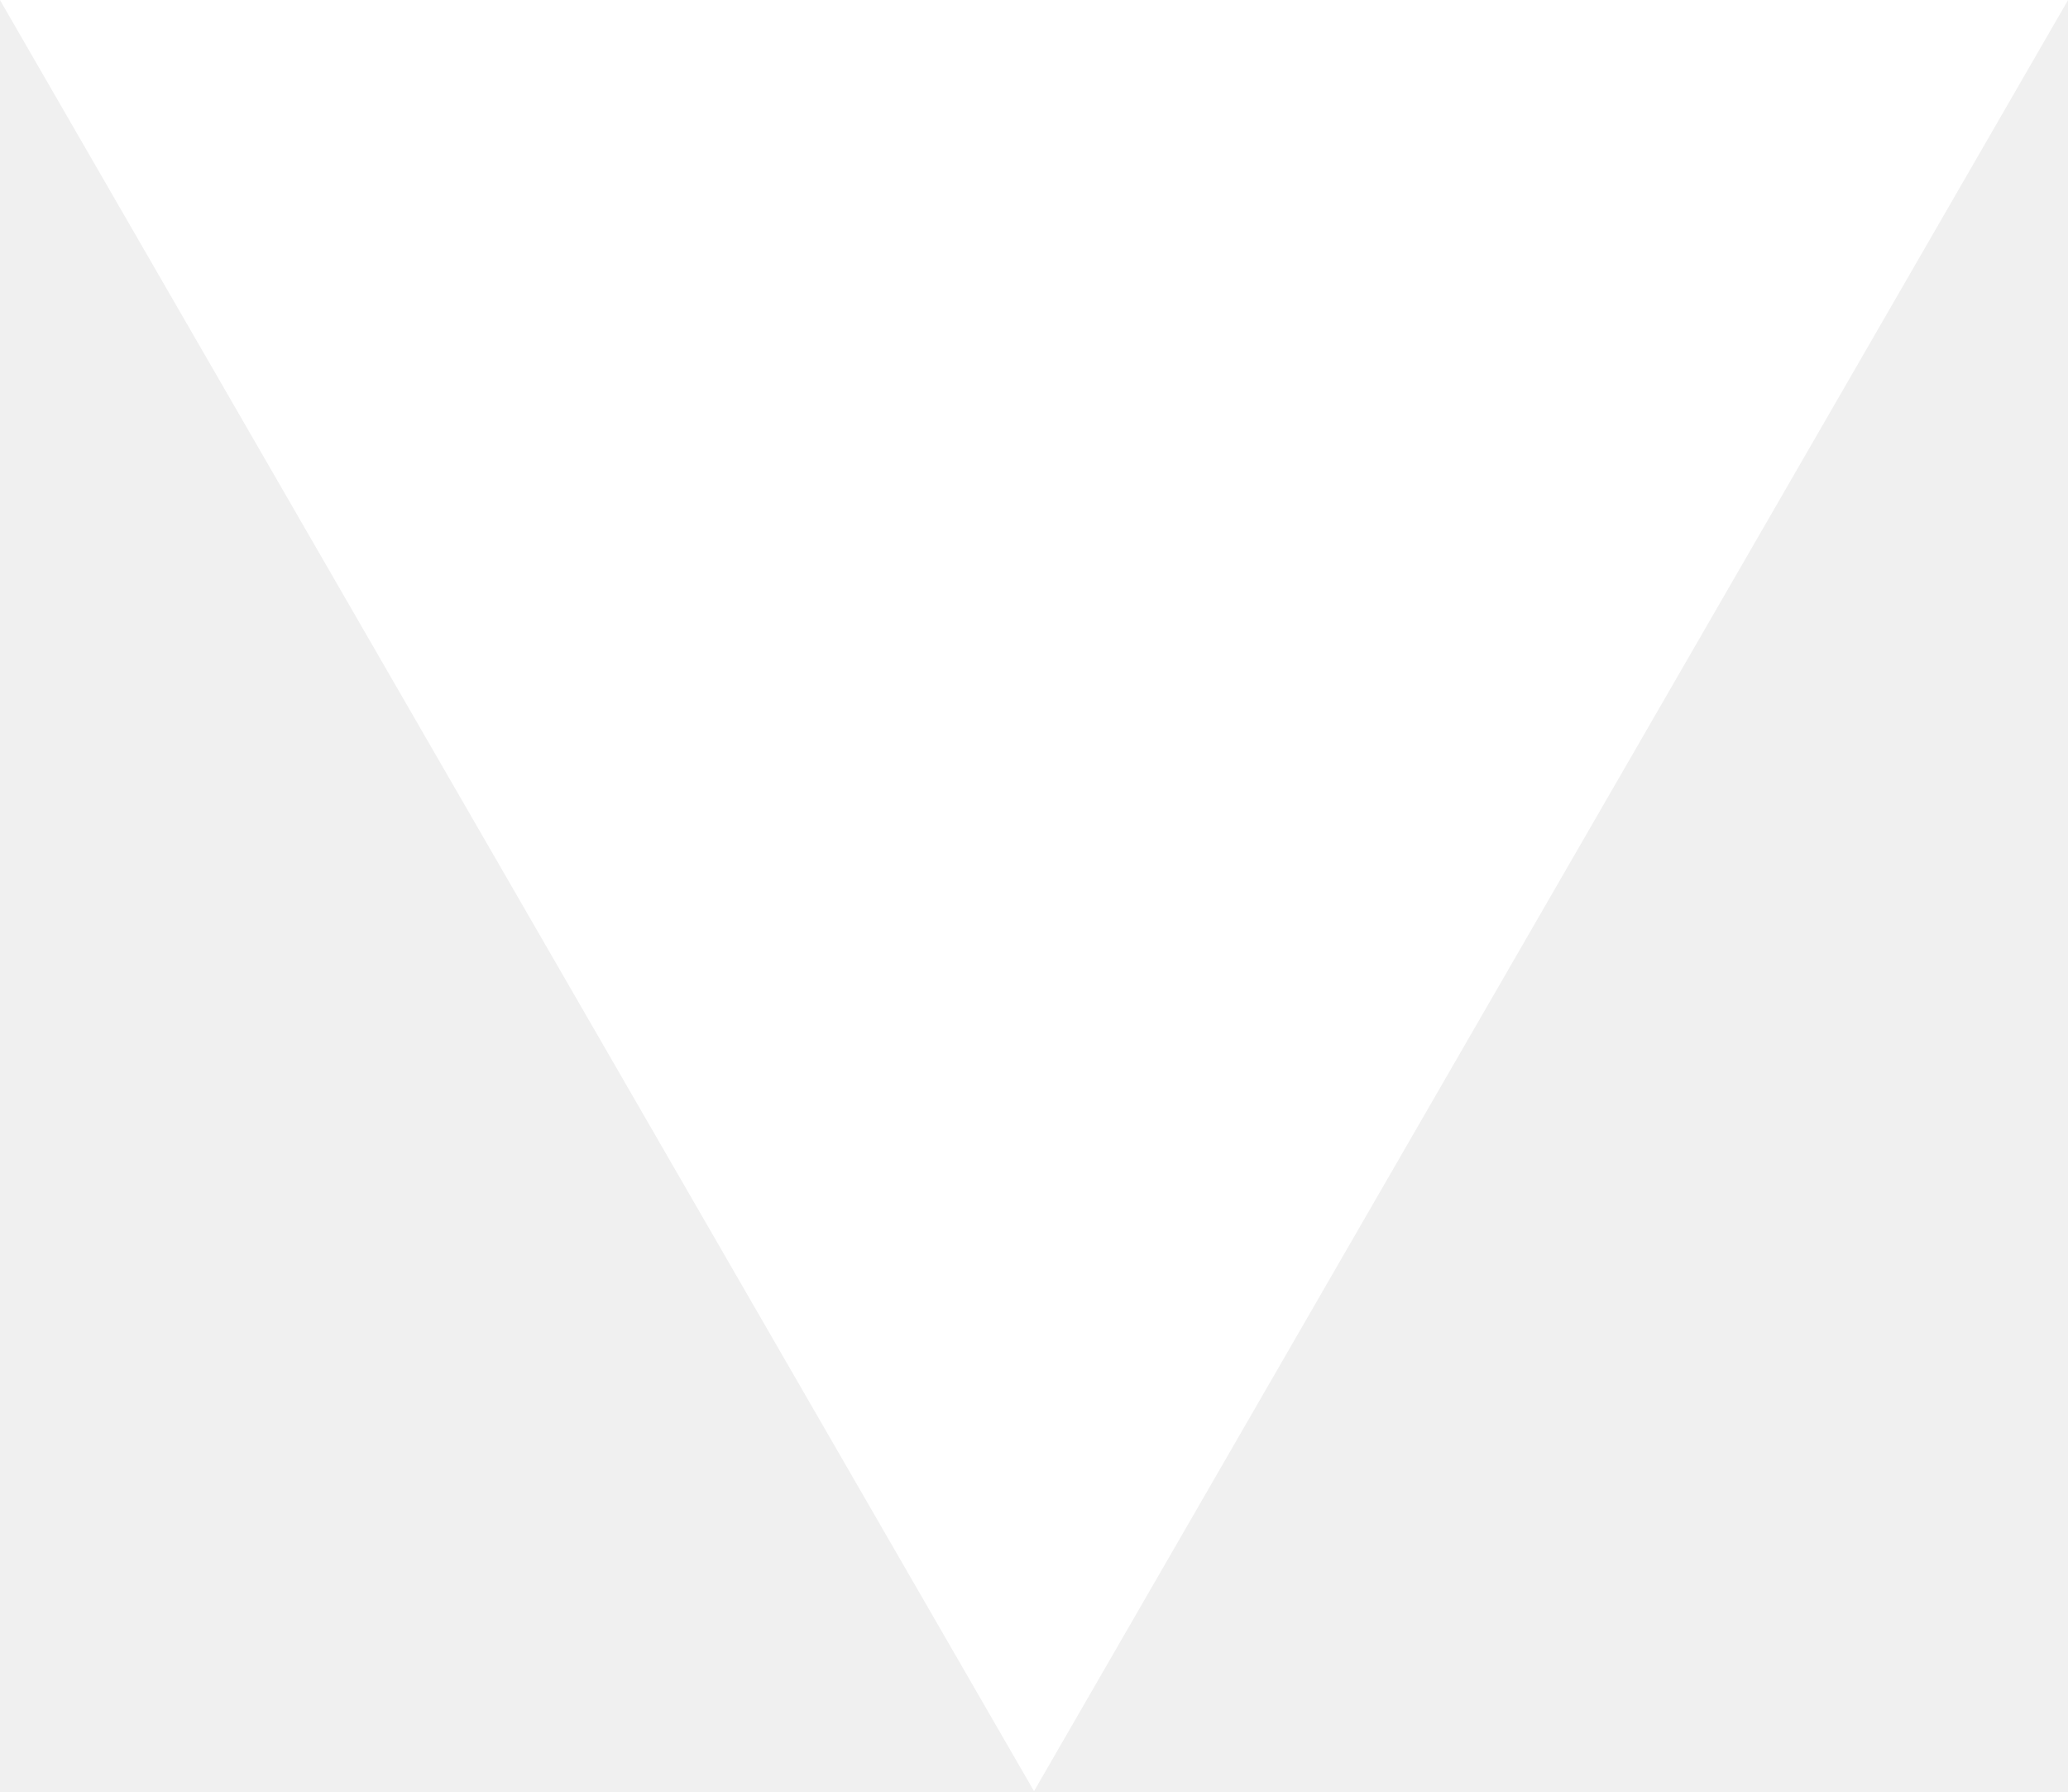
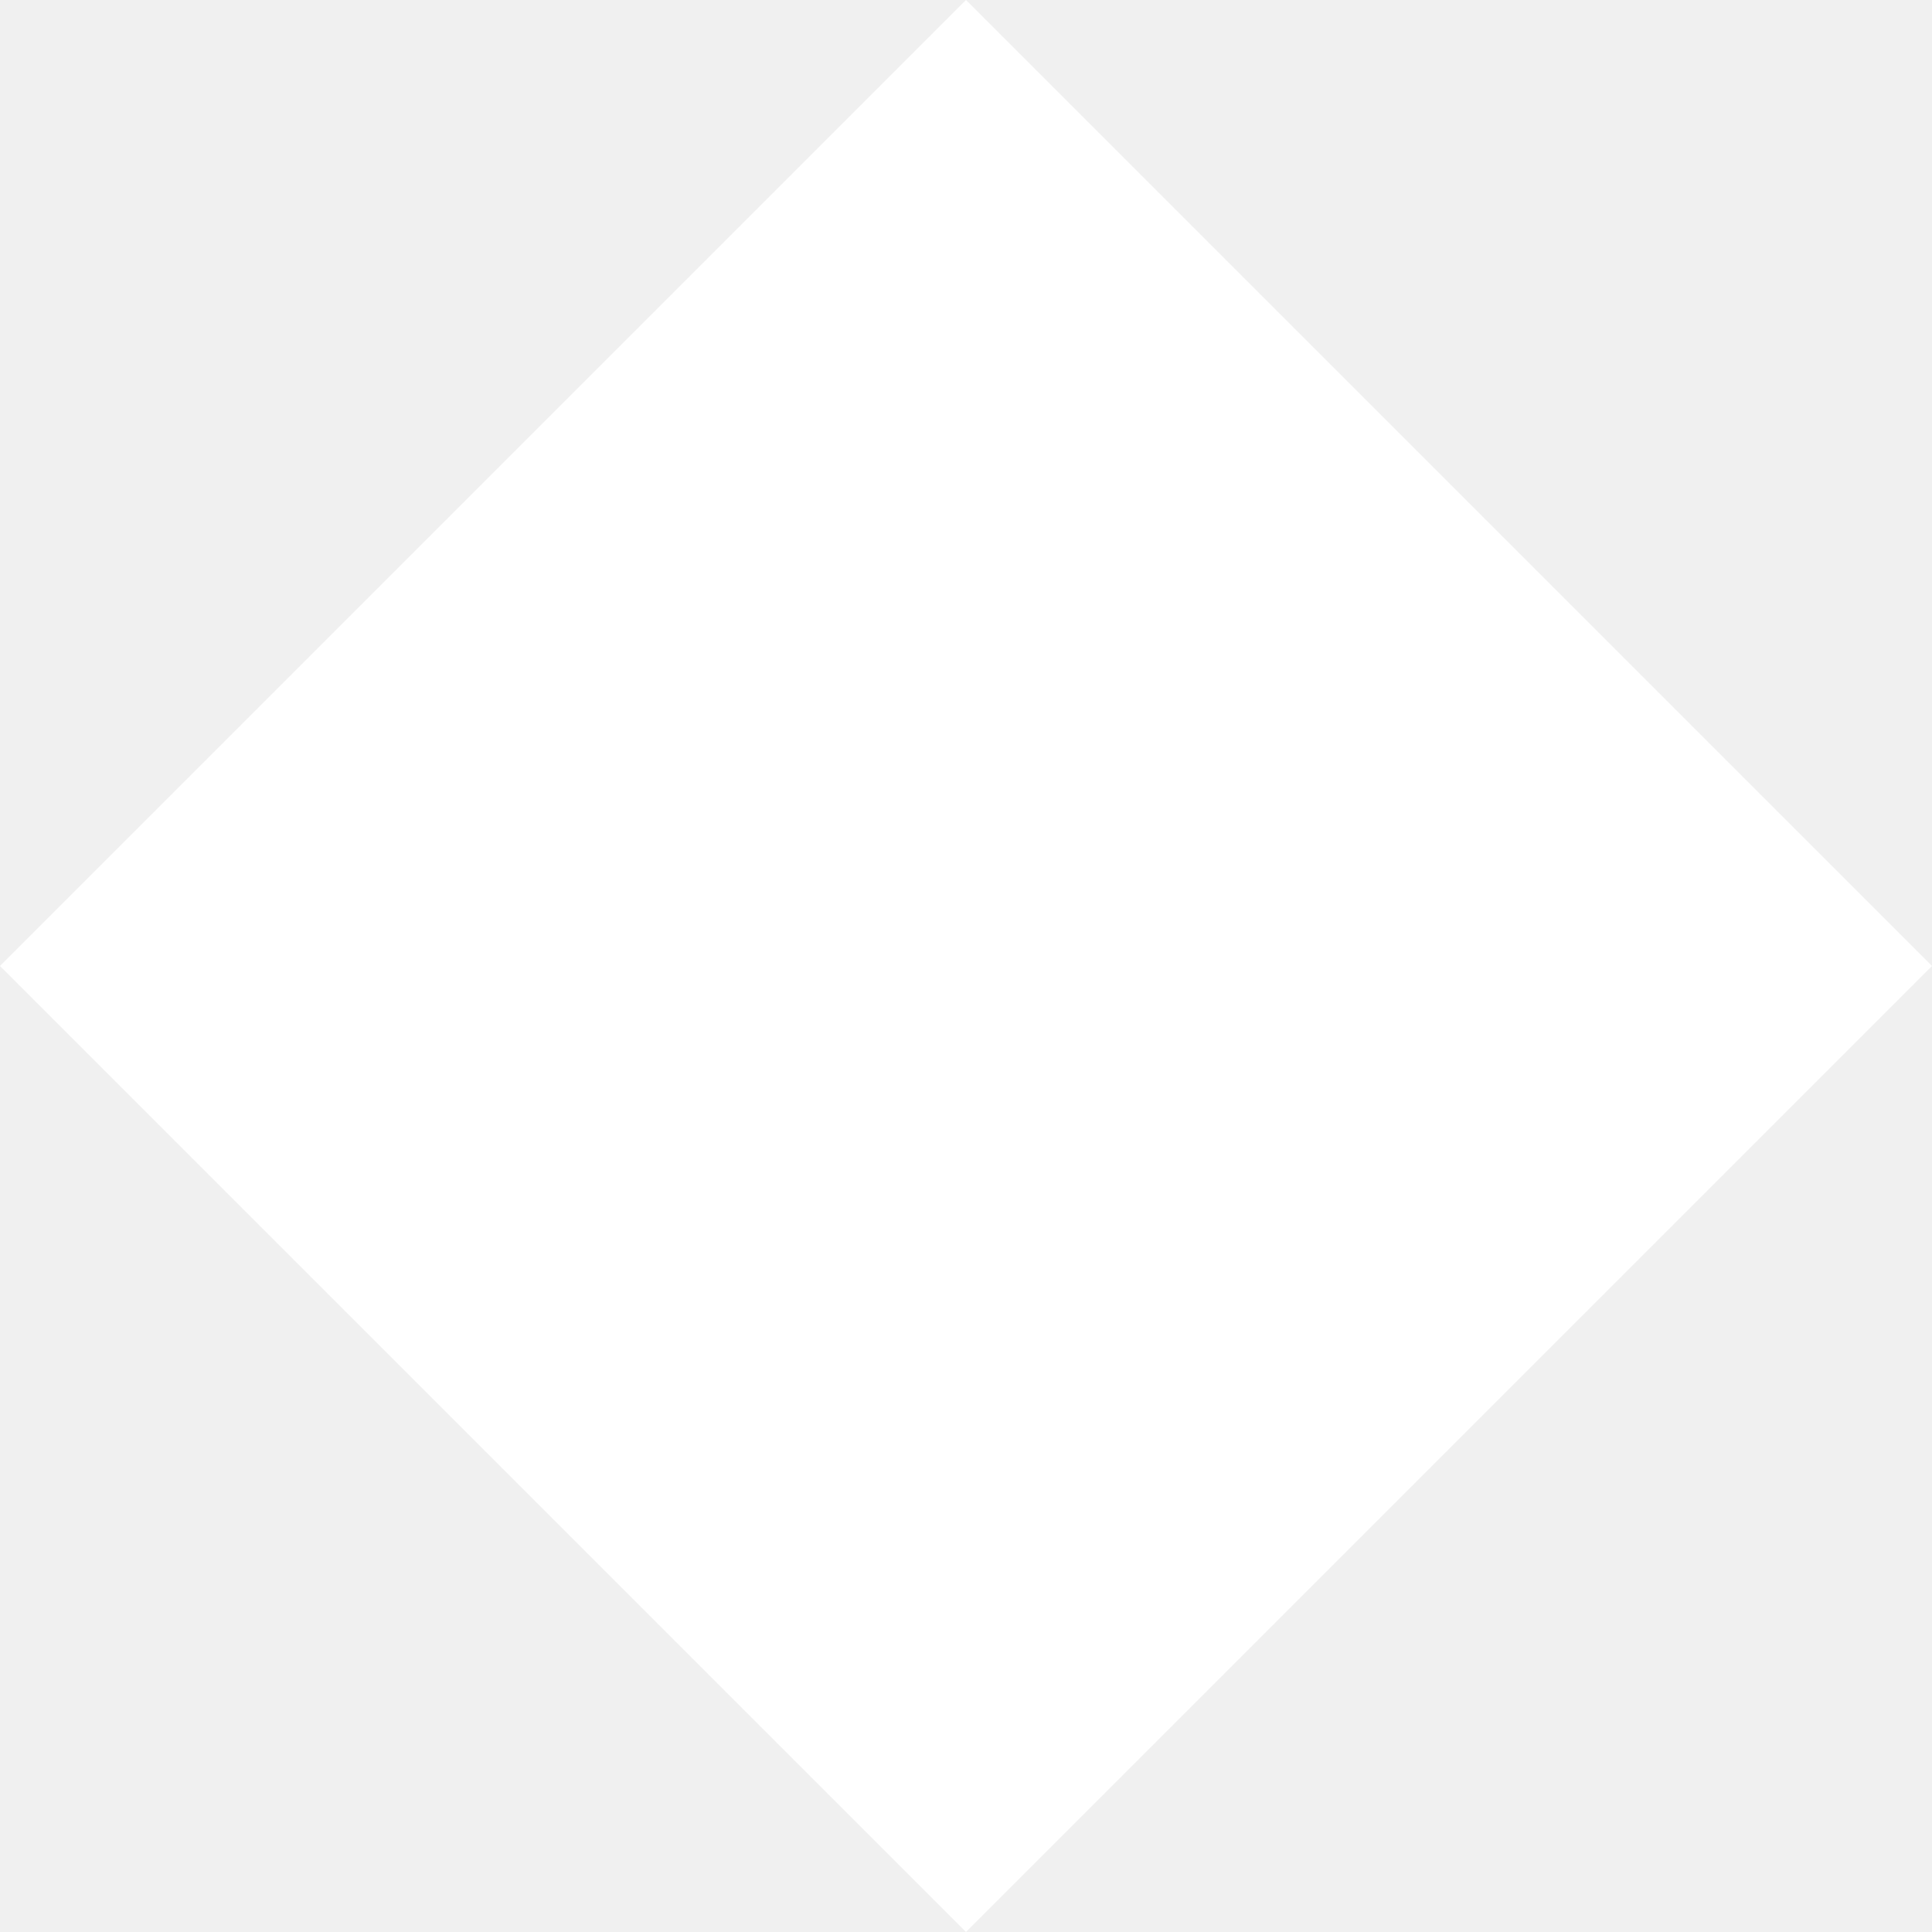
- <svg xmlns="http://www.w3.org/2000/svg" width="17.695mm" height="15.325mm" viewBox="0 0 17.695 15.325" version="1.1" id="svg1" xml:space="preserve">
+ <svg xmlns="http://www.w3.org/2000/svg" width="17.698mm" height="17.698mm" viewBox="0 0 17.698 17.698" version="1.1" id="svg1" xml:space="preserve">
  <defs id="defs1" />
-   <g id="layer1" transform="translate(-34.1309,-59.83018)">
-     <path style="fill:#ffffff;fill-opacity:1;stroke-width:0.992" id="path2" d="m 61.611,33.856 -15.201,-8.777 15.201,-8.777 z" transform="matrix(0,-1.008101,1.008101,0,17.6964,121.9402)" />
+   <g id="layer1" transform="translate(-34.14445,-76.35449)">
+     <path style="fill:#ffffff;fill-opacity:1;stroke-width:1.137" id="path4" d="m 41.431,56.25 -14.227,0 0,-14.227 14.227,-1e-6 z" transform="matrix(0.621988,0.621988,-0.621988,0.621988,52.21058,33.29587)" />
  </g>
</svg>
